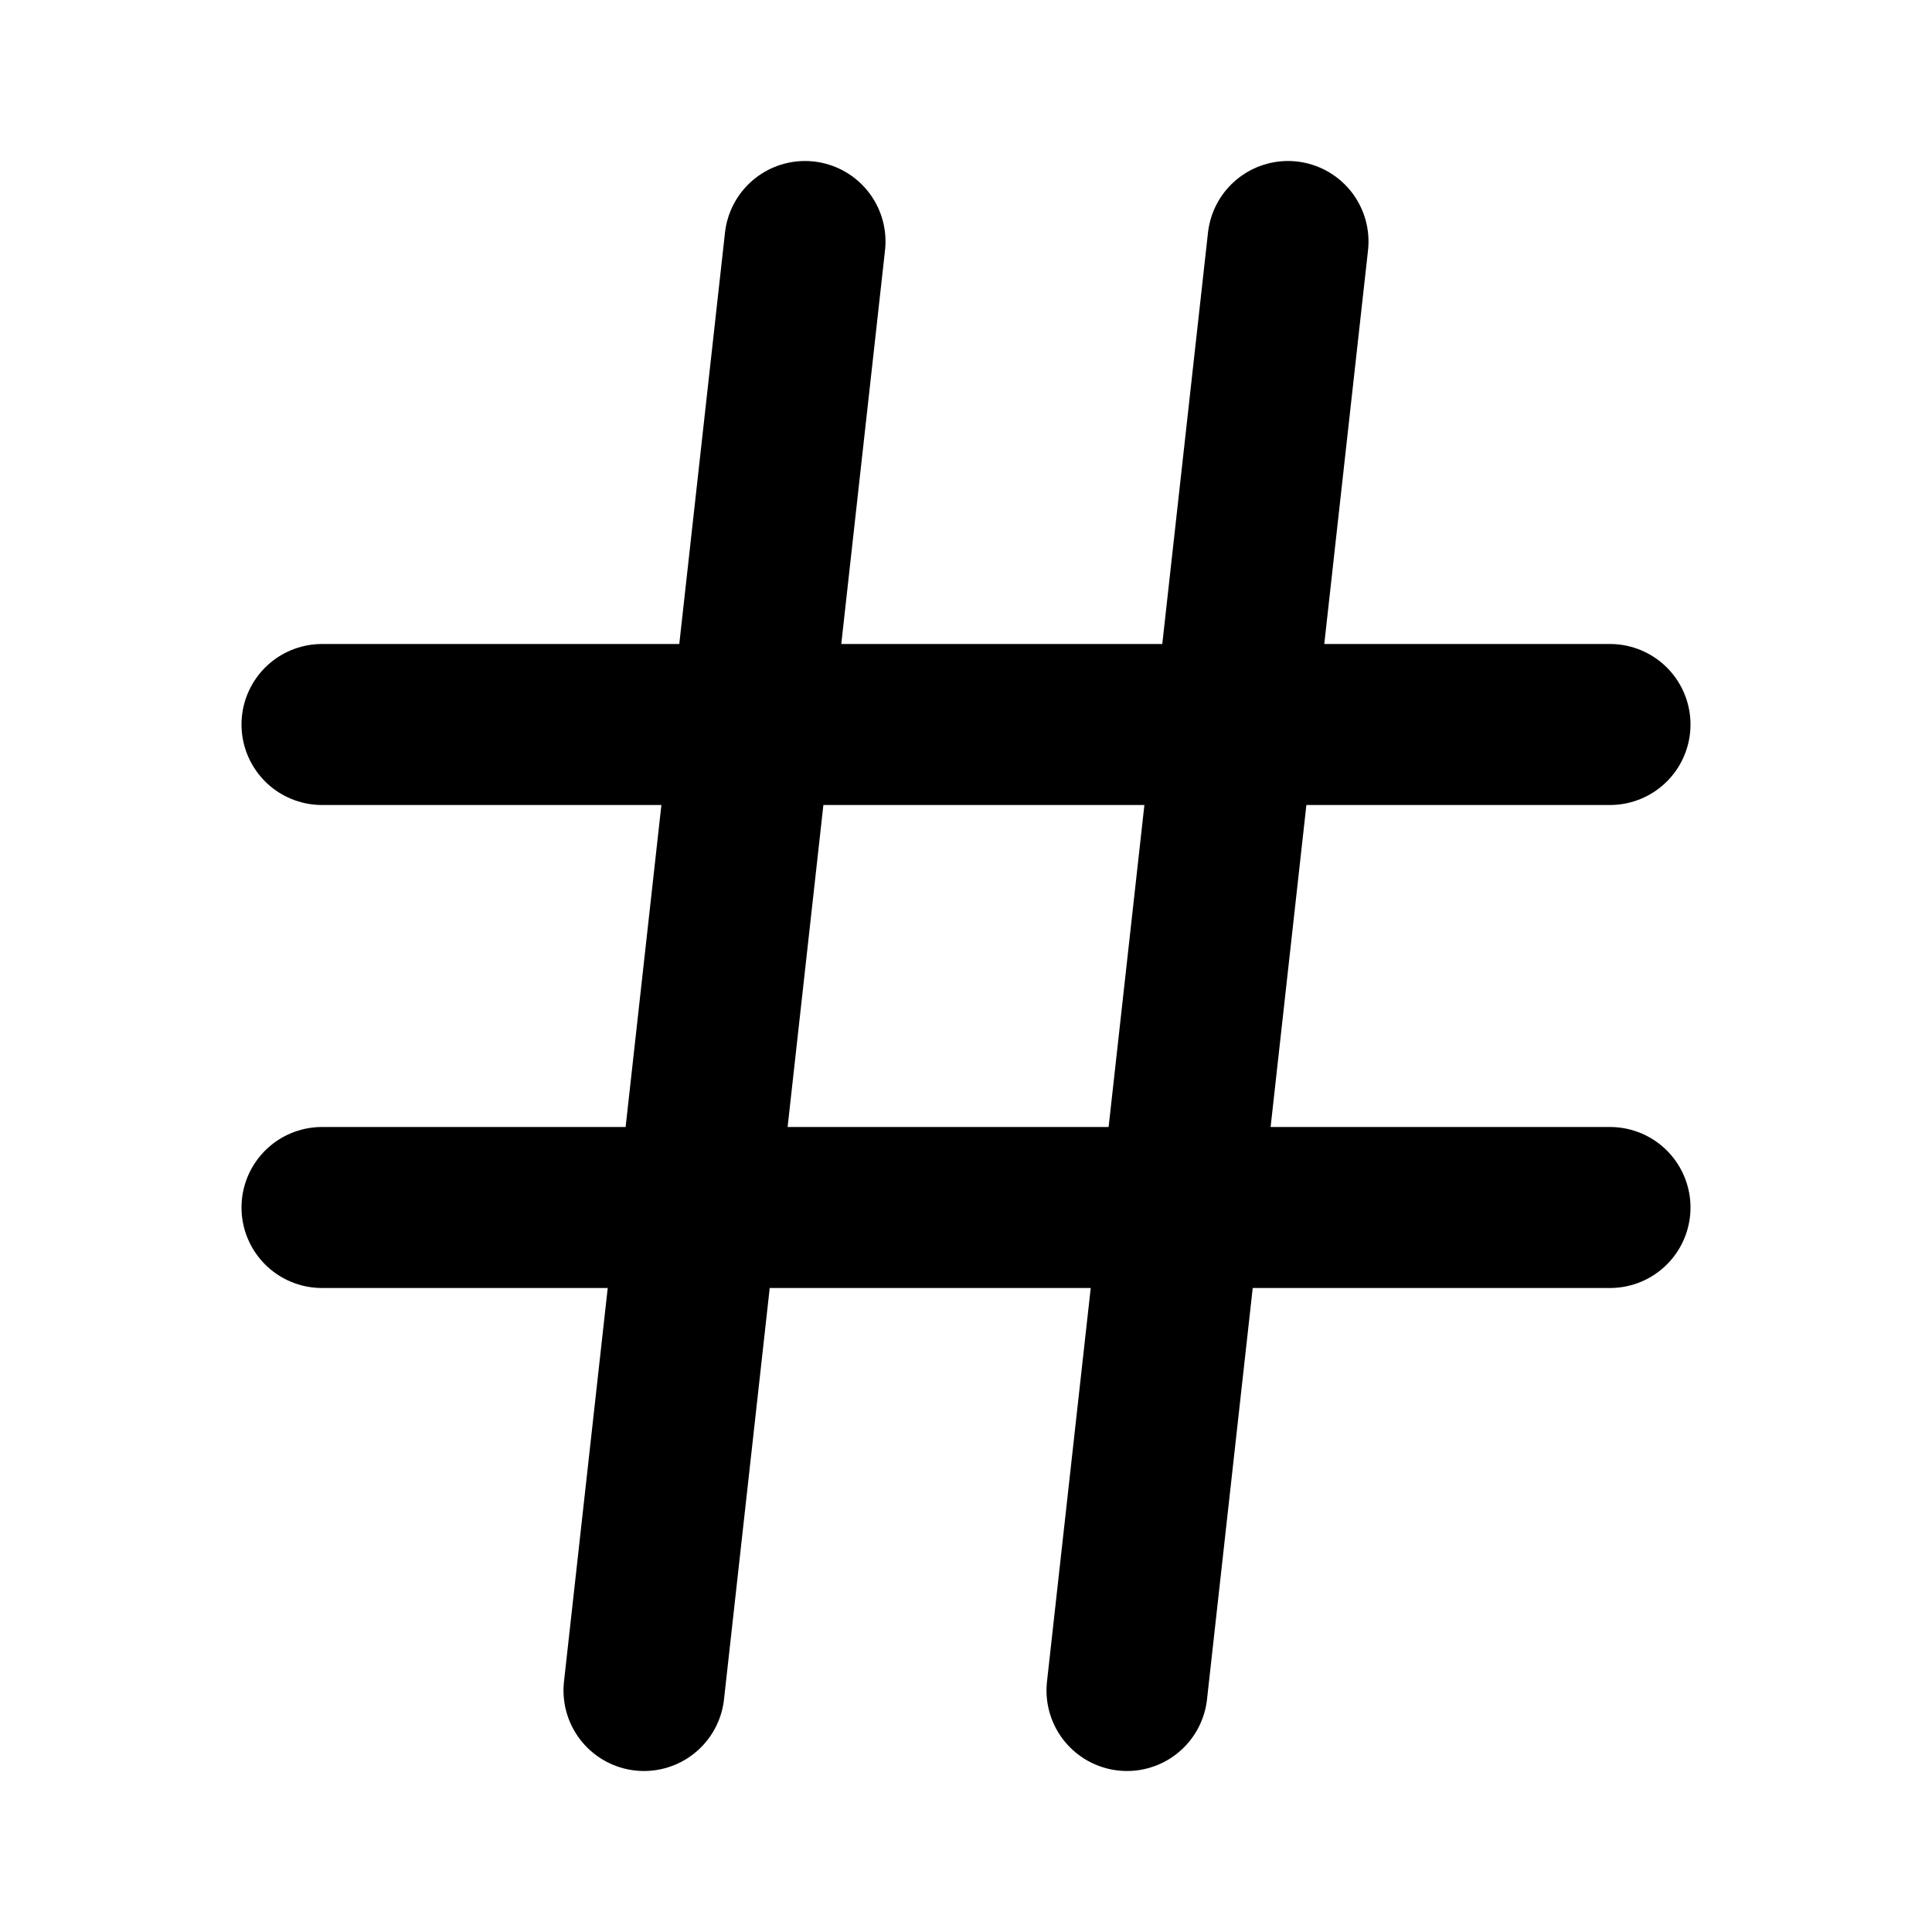
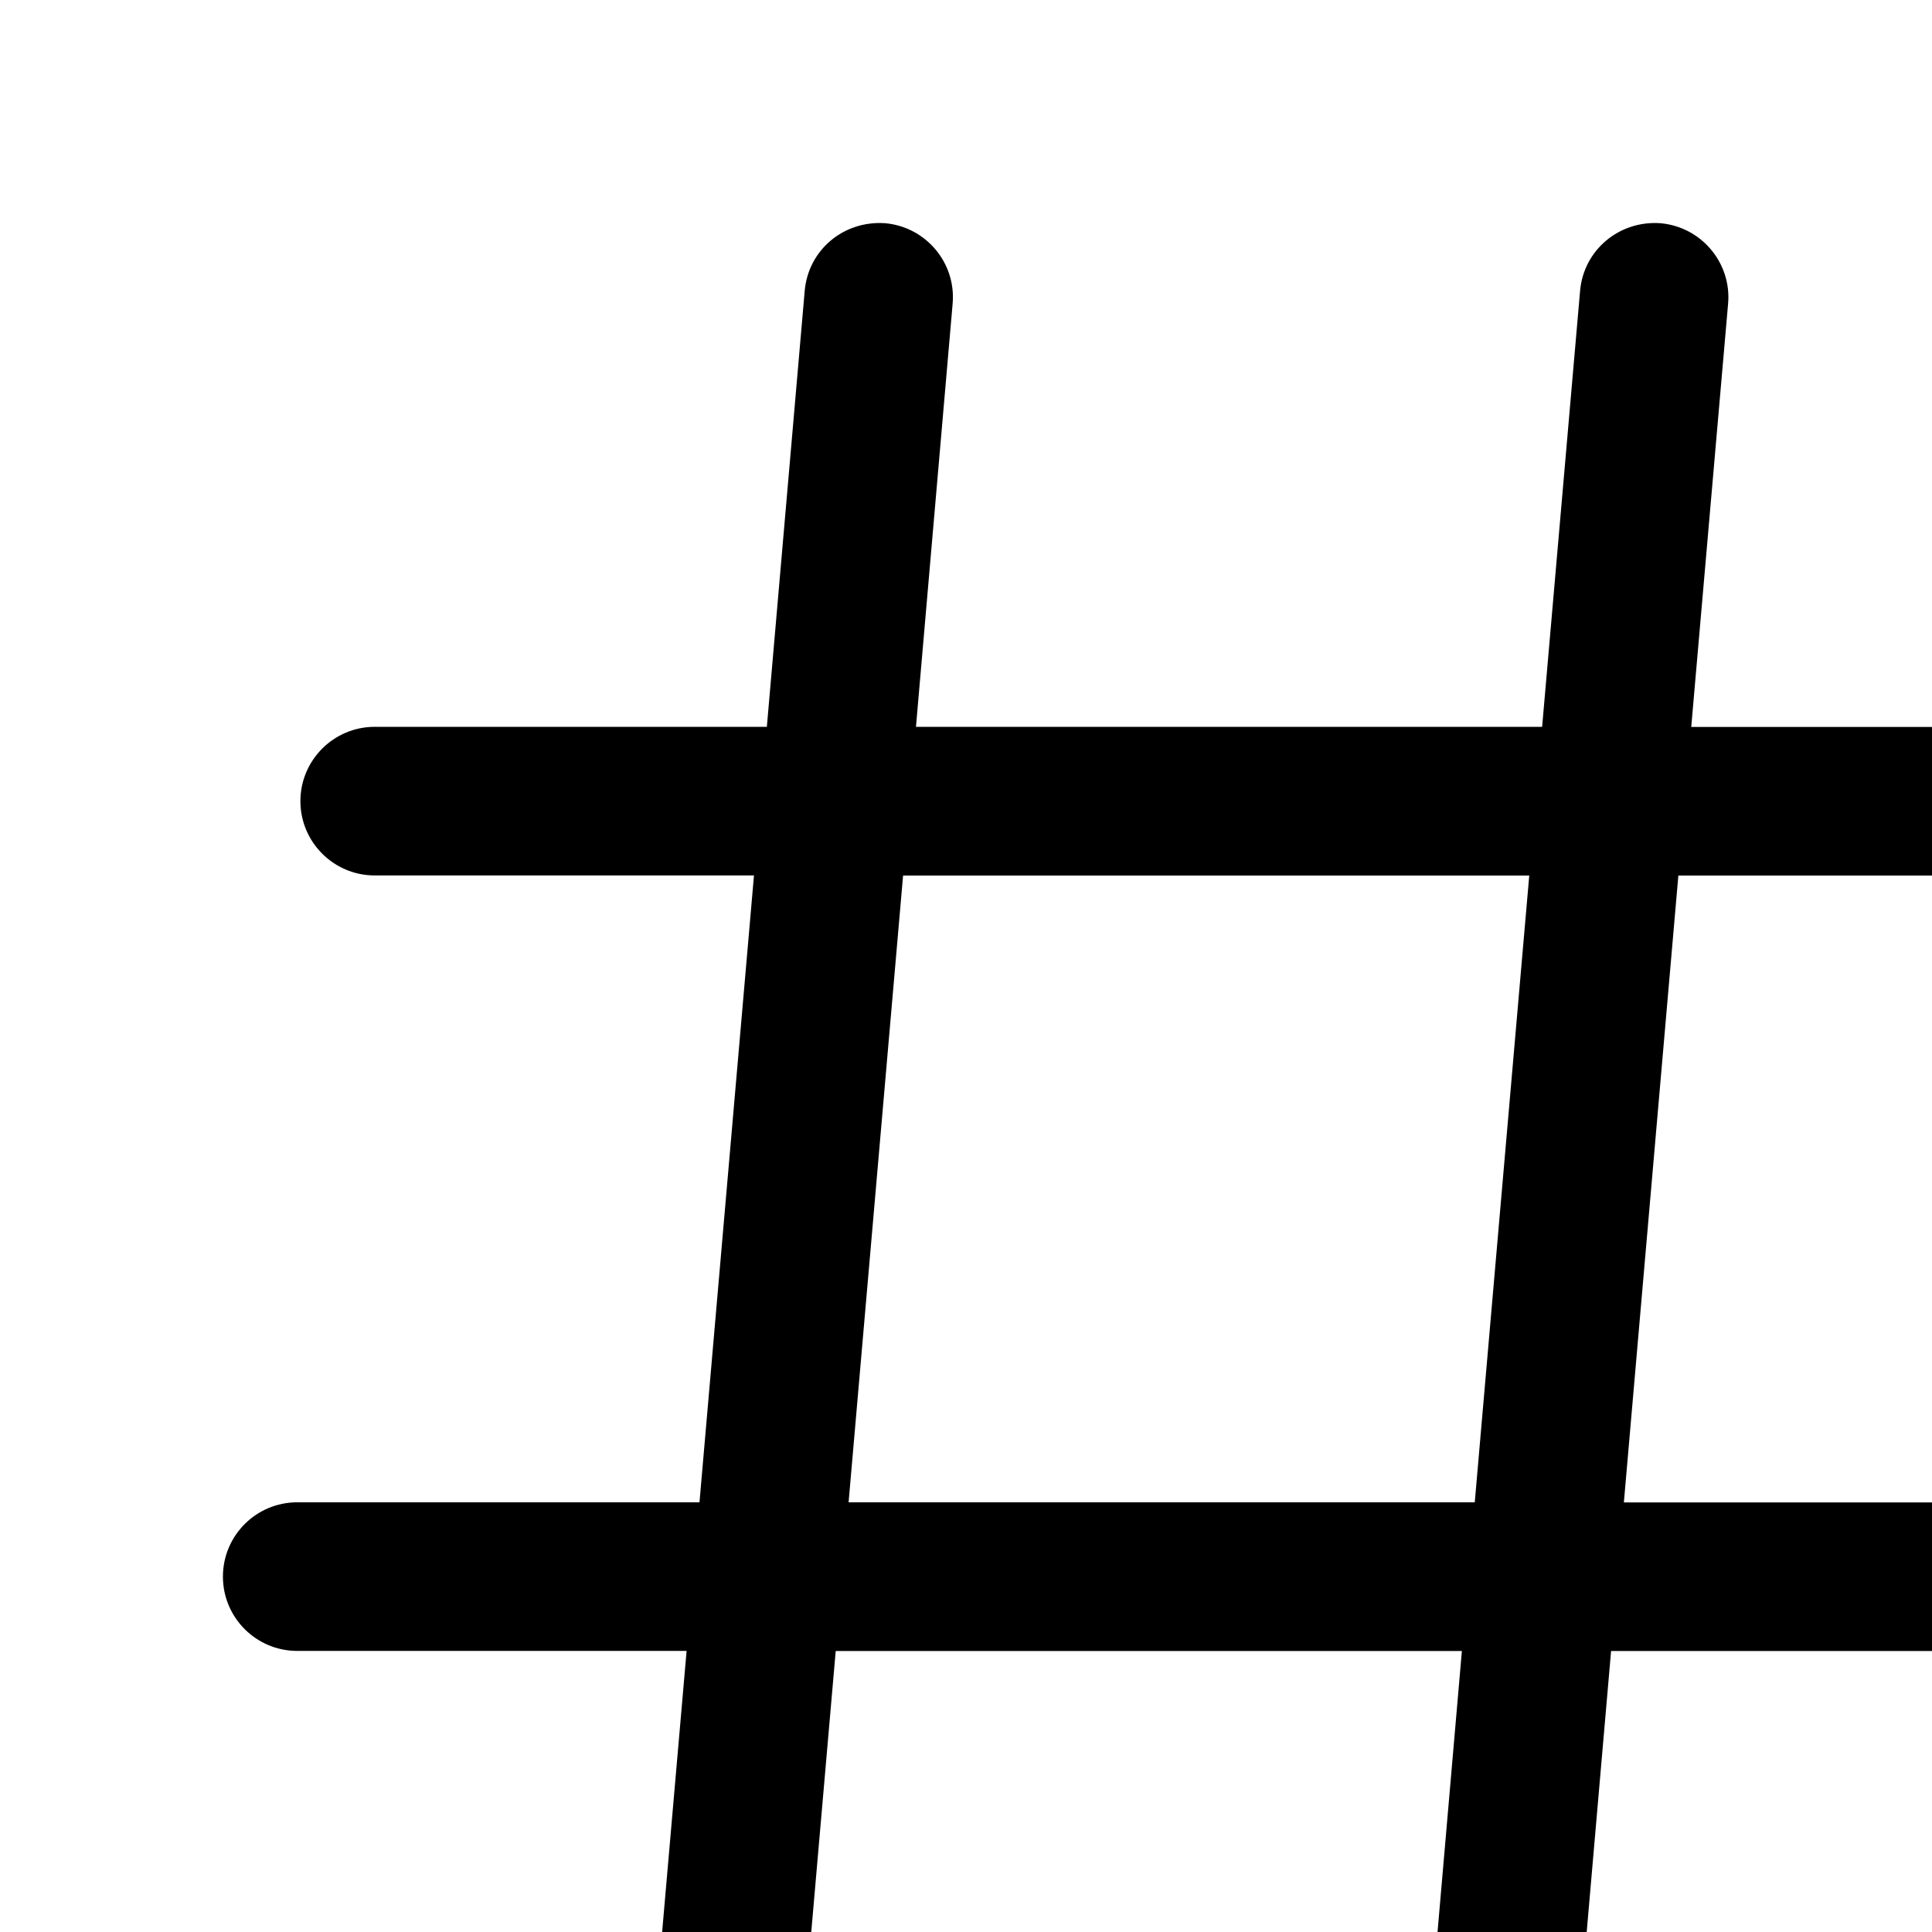
- <svg xmlns="http://www.w3.org/2000/svg" width="24" height="24" viewBox="0 0 24 24" fill="none" stroke="currentColor" stroke-width="2" stroke-linecap="round" stroke-linejoin="round" class="feather feather-hash">
-   <line x1="4" y1="9" x2="20" y2="9" />
-   <line x1="4" y1="15" x2="20" y2="15" />
-   <line x1="10" y1="3" x2="8" y2="21" />
-   <line x1="16" y1="3" x2="14" y2="21" />
+ <svg class="svg-icon" viewbox="0 0 24 24">
+   <path fill="currentColor" d="M21 7.337h-3.93l.372-4.272c.036-.412-.27-.775-.682-.812-.417-.03-.776.27-.812.683l-.383 4.4h-6.32l.37-4.27c.037-.413-.27-.776-.68-.813-.42-.03-.777.27-.813.683l-.382 4.4H3.782c-.414 0-.75.337-.75.75s.336.75.75.75H7.61l-.55 6.327H3c-.414 0-.75.336-.75.75s.336.75.75.75h3.93l-.372 4.272c-.036.412.27.775.682.812l.066.003c.385 0 .712-.295.746-.686l.383-4.4h6.32l-.37 4.27c-.036.413.27.776.682.813l.066.003c.385 0 .712-.295.746-.686l.382-4.4h3.957c.413 0 .75-.337.75-.75s-.337-.75-.75-.75H16.39l.55-6.327H21c.414 0 .75-.336.75-.75s-.336-.75-.75-.75zm-6.115 7.826h-6.32l.55-6.326h6.32l-.55 6.326z" />
</svg>
